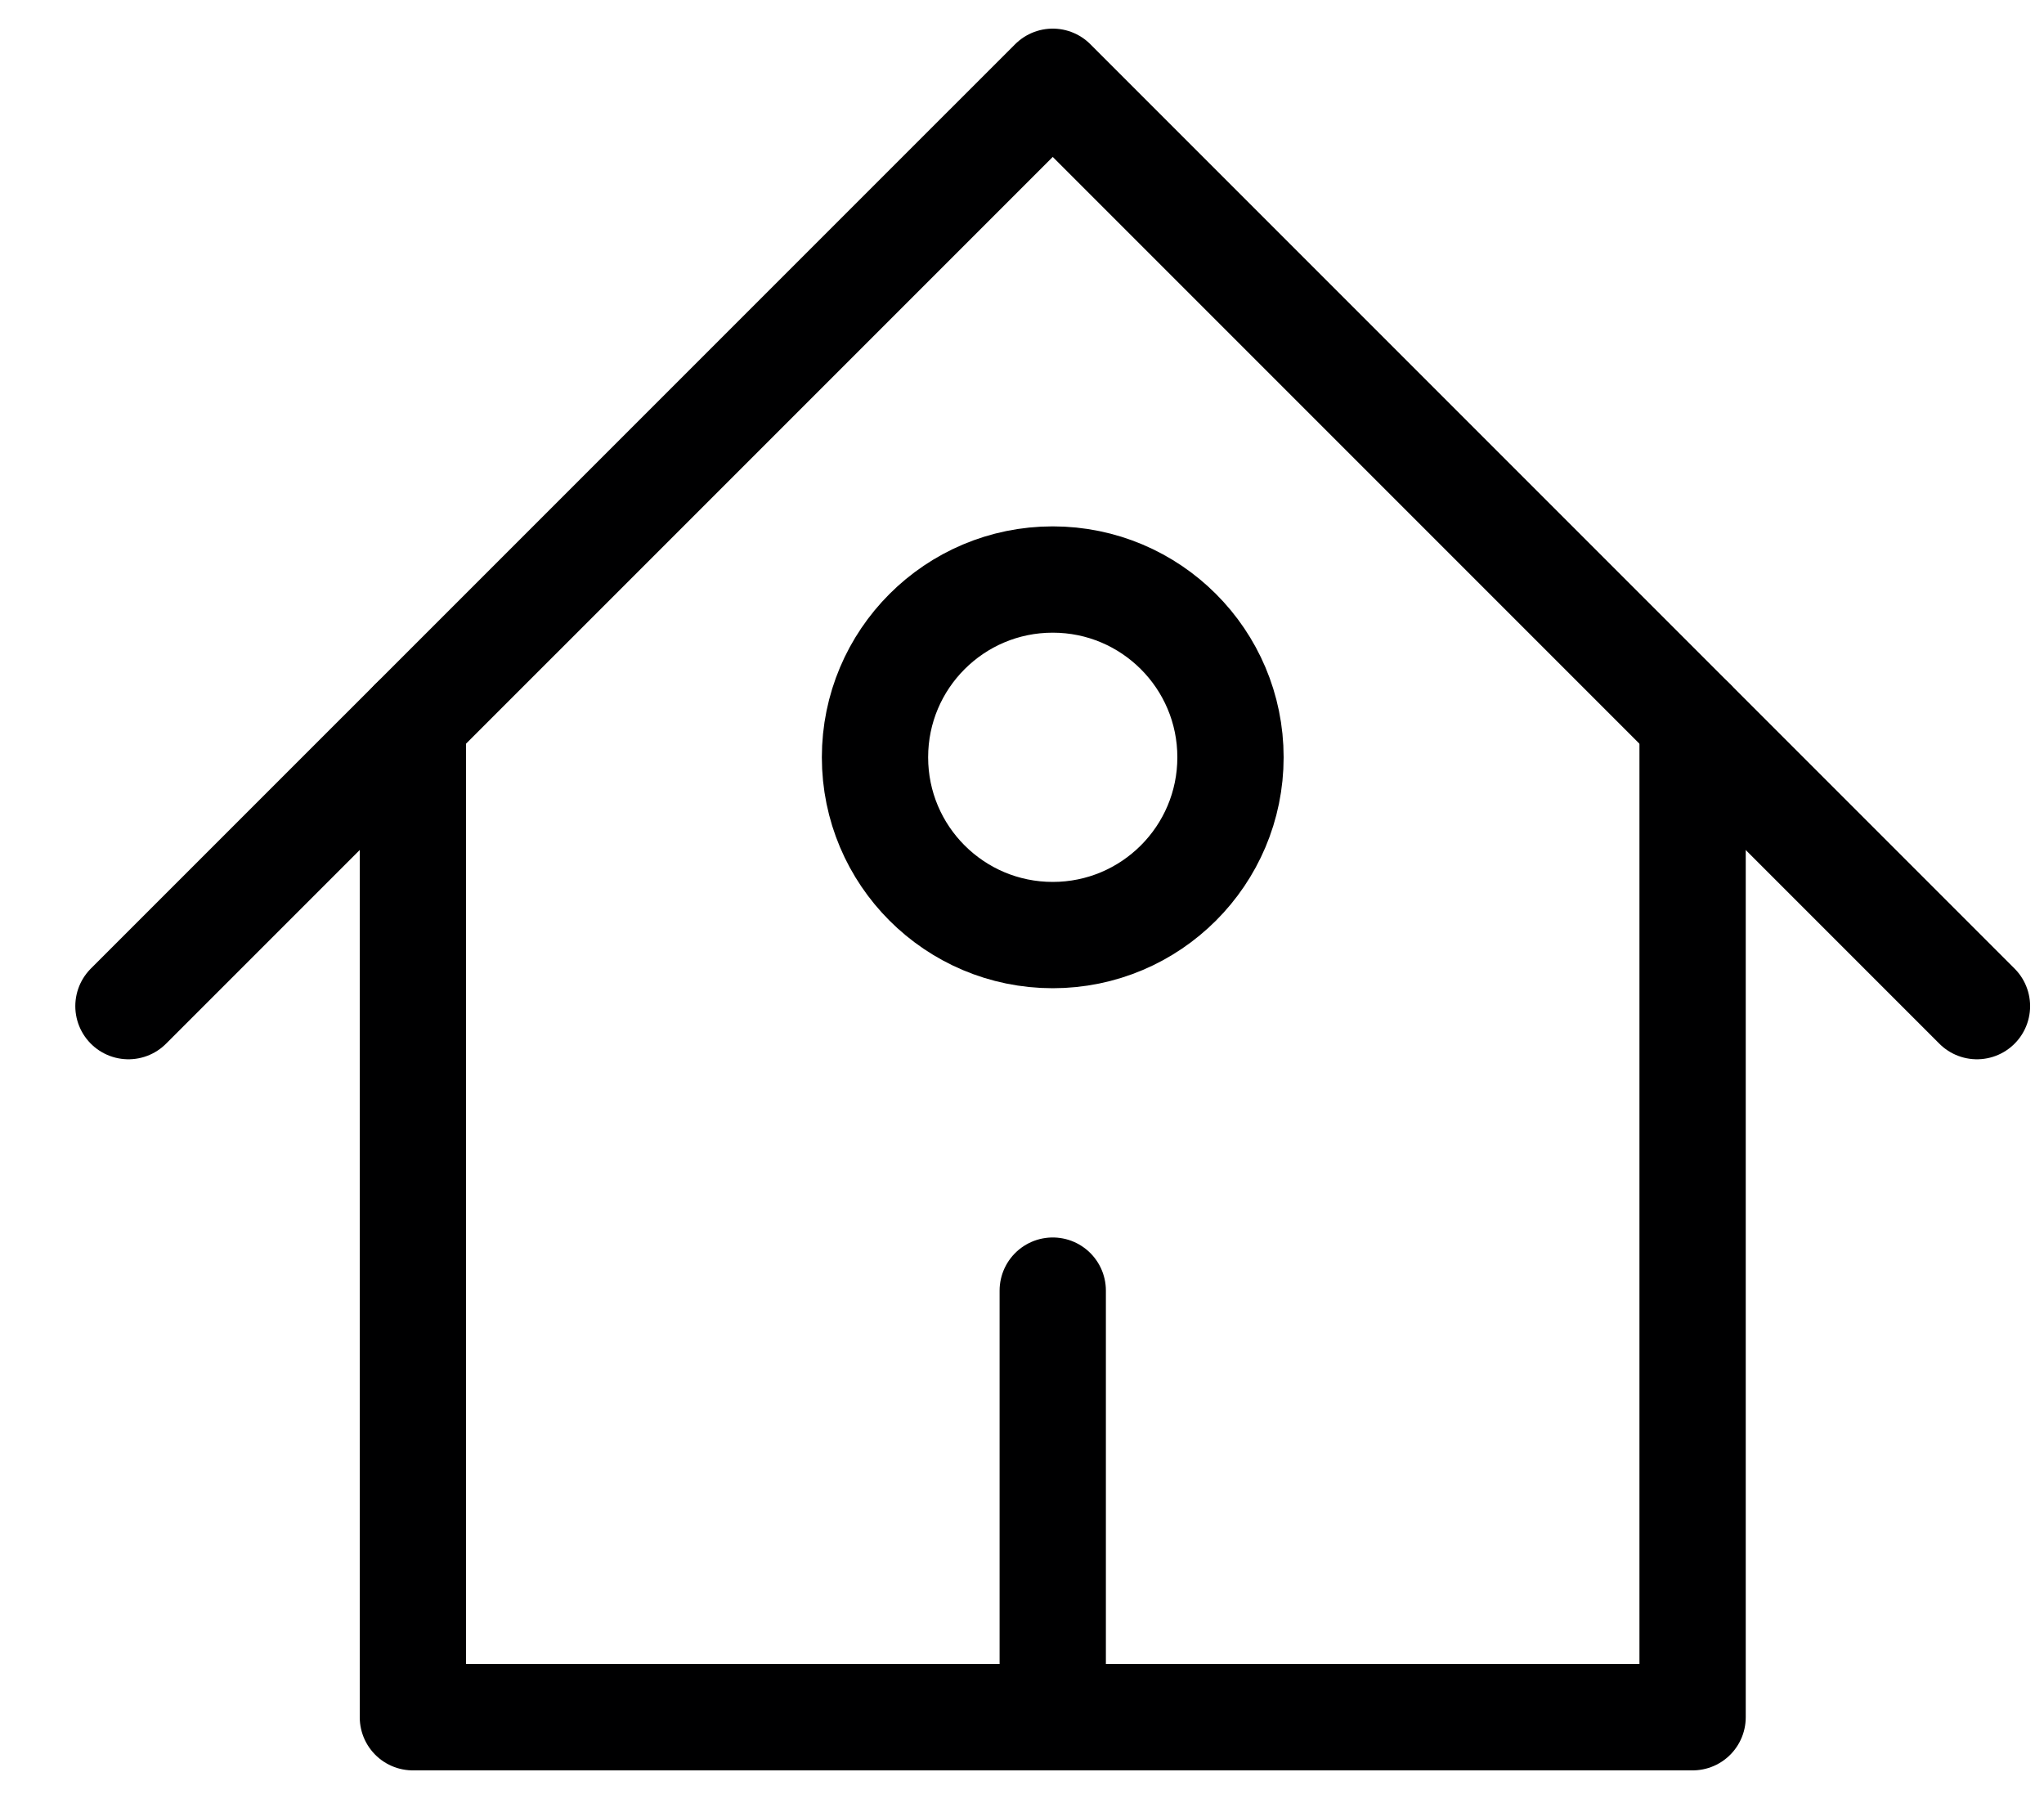
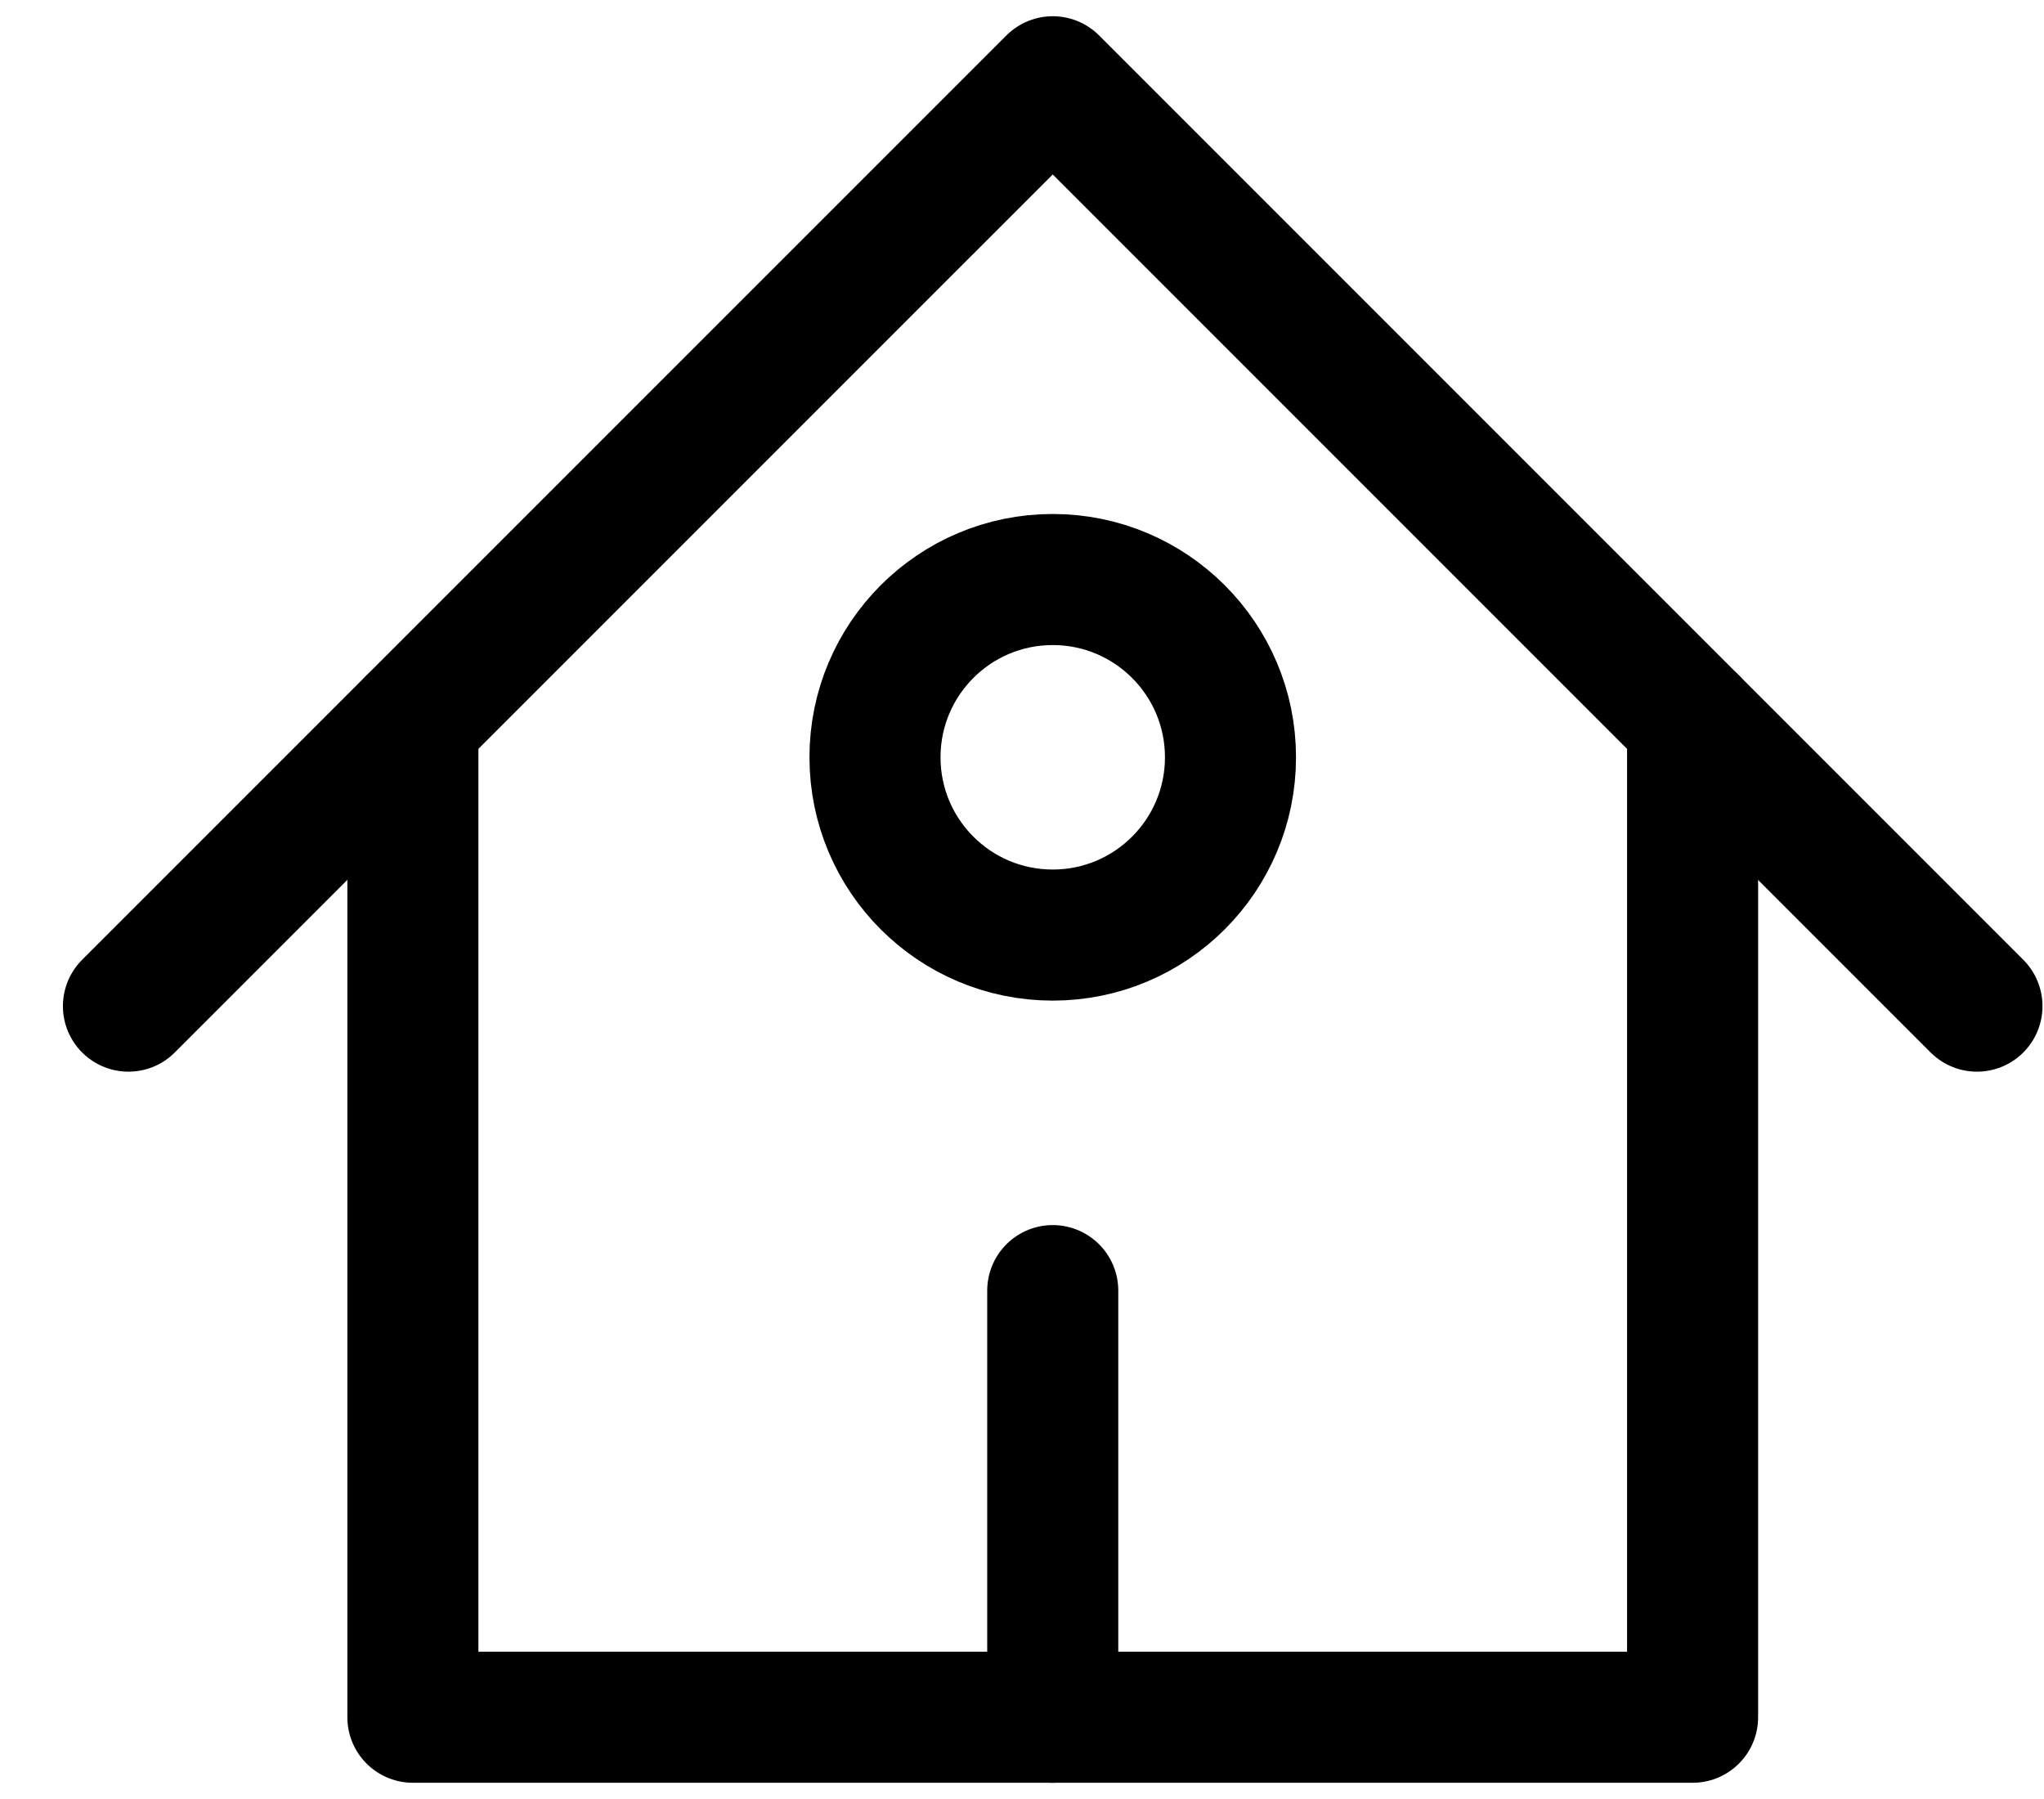
<svg xmlns="http://www.w3.org/2000/svg" width="25" height="22" viewBox="0 0 25 22" fill="none">
-   <path d="M1.571 12.304L12.876 1L24.18 12.304" stroke="#000001" stroke-width="1.3" stroke-linecap="round" stroke-linejoin="round" />
-   <path d="M5.05 8.826V21H20.702V8.826" stroke="#000001" stroke-width="1.3" stroke-linecap="round" stroke-linejoin="round" />
-   <path d="M12.876 21V15.783" stroke="#000001" stroke-width="1.3" stroke-linecap="round" stroke-linejoin="round" />
-   <path d="M12.876 11.435C14.076 11.435 15.05 10.462 15.05 9.261C15.05 8.06 14.076 7.087 12.876 7.087C11.675 7.087 10.702 8.06 10.702 9.261C10.702 10.462 11.675 11.435 12.876 11.435Z" stroke="#000001" stroke-width="1.3" stroke-linecap="round" stroke-linejoin="round" />
+   <path d="M1.571 12.304L12.876 1L24.18 12.304" stroke="#000001" stroke-width="1.603" stroke-linecap="round" stroke-linejoin="round" />
+   <path d="M5.05 8.826V21H20.702V8.826" stroke="#000001" stroke-width="1.603" stroke-linecap="round" stroke-linejoin="round" />
+   <path d="M12.876 21V15.783" stroke="#000001" stroke-width="1.603" stroke-linecap="round" stroke-linejoin="round" />
+   <path d="M12.876 11.435C14.076 11.435 15.05 10.462 15.05 9.261C15.05 8.06 14.076 7.087 12.876 7.087C11.675 7.087 10.702 8.06 10.702 9.261C10.702 10.462 11.675 11.435 12.876 11.435Z" stroke="#000001" stroke-width="1.603" stroke-linecap="round" stroke-linejoin="round" />
</svg>
